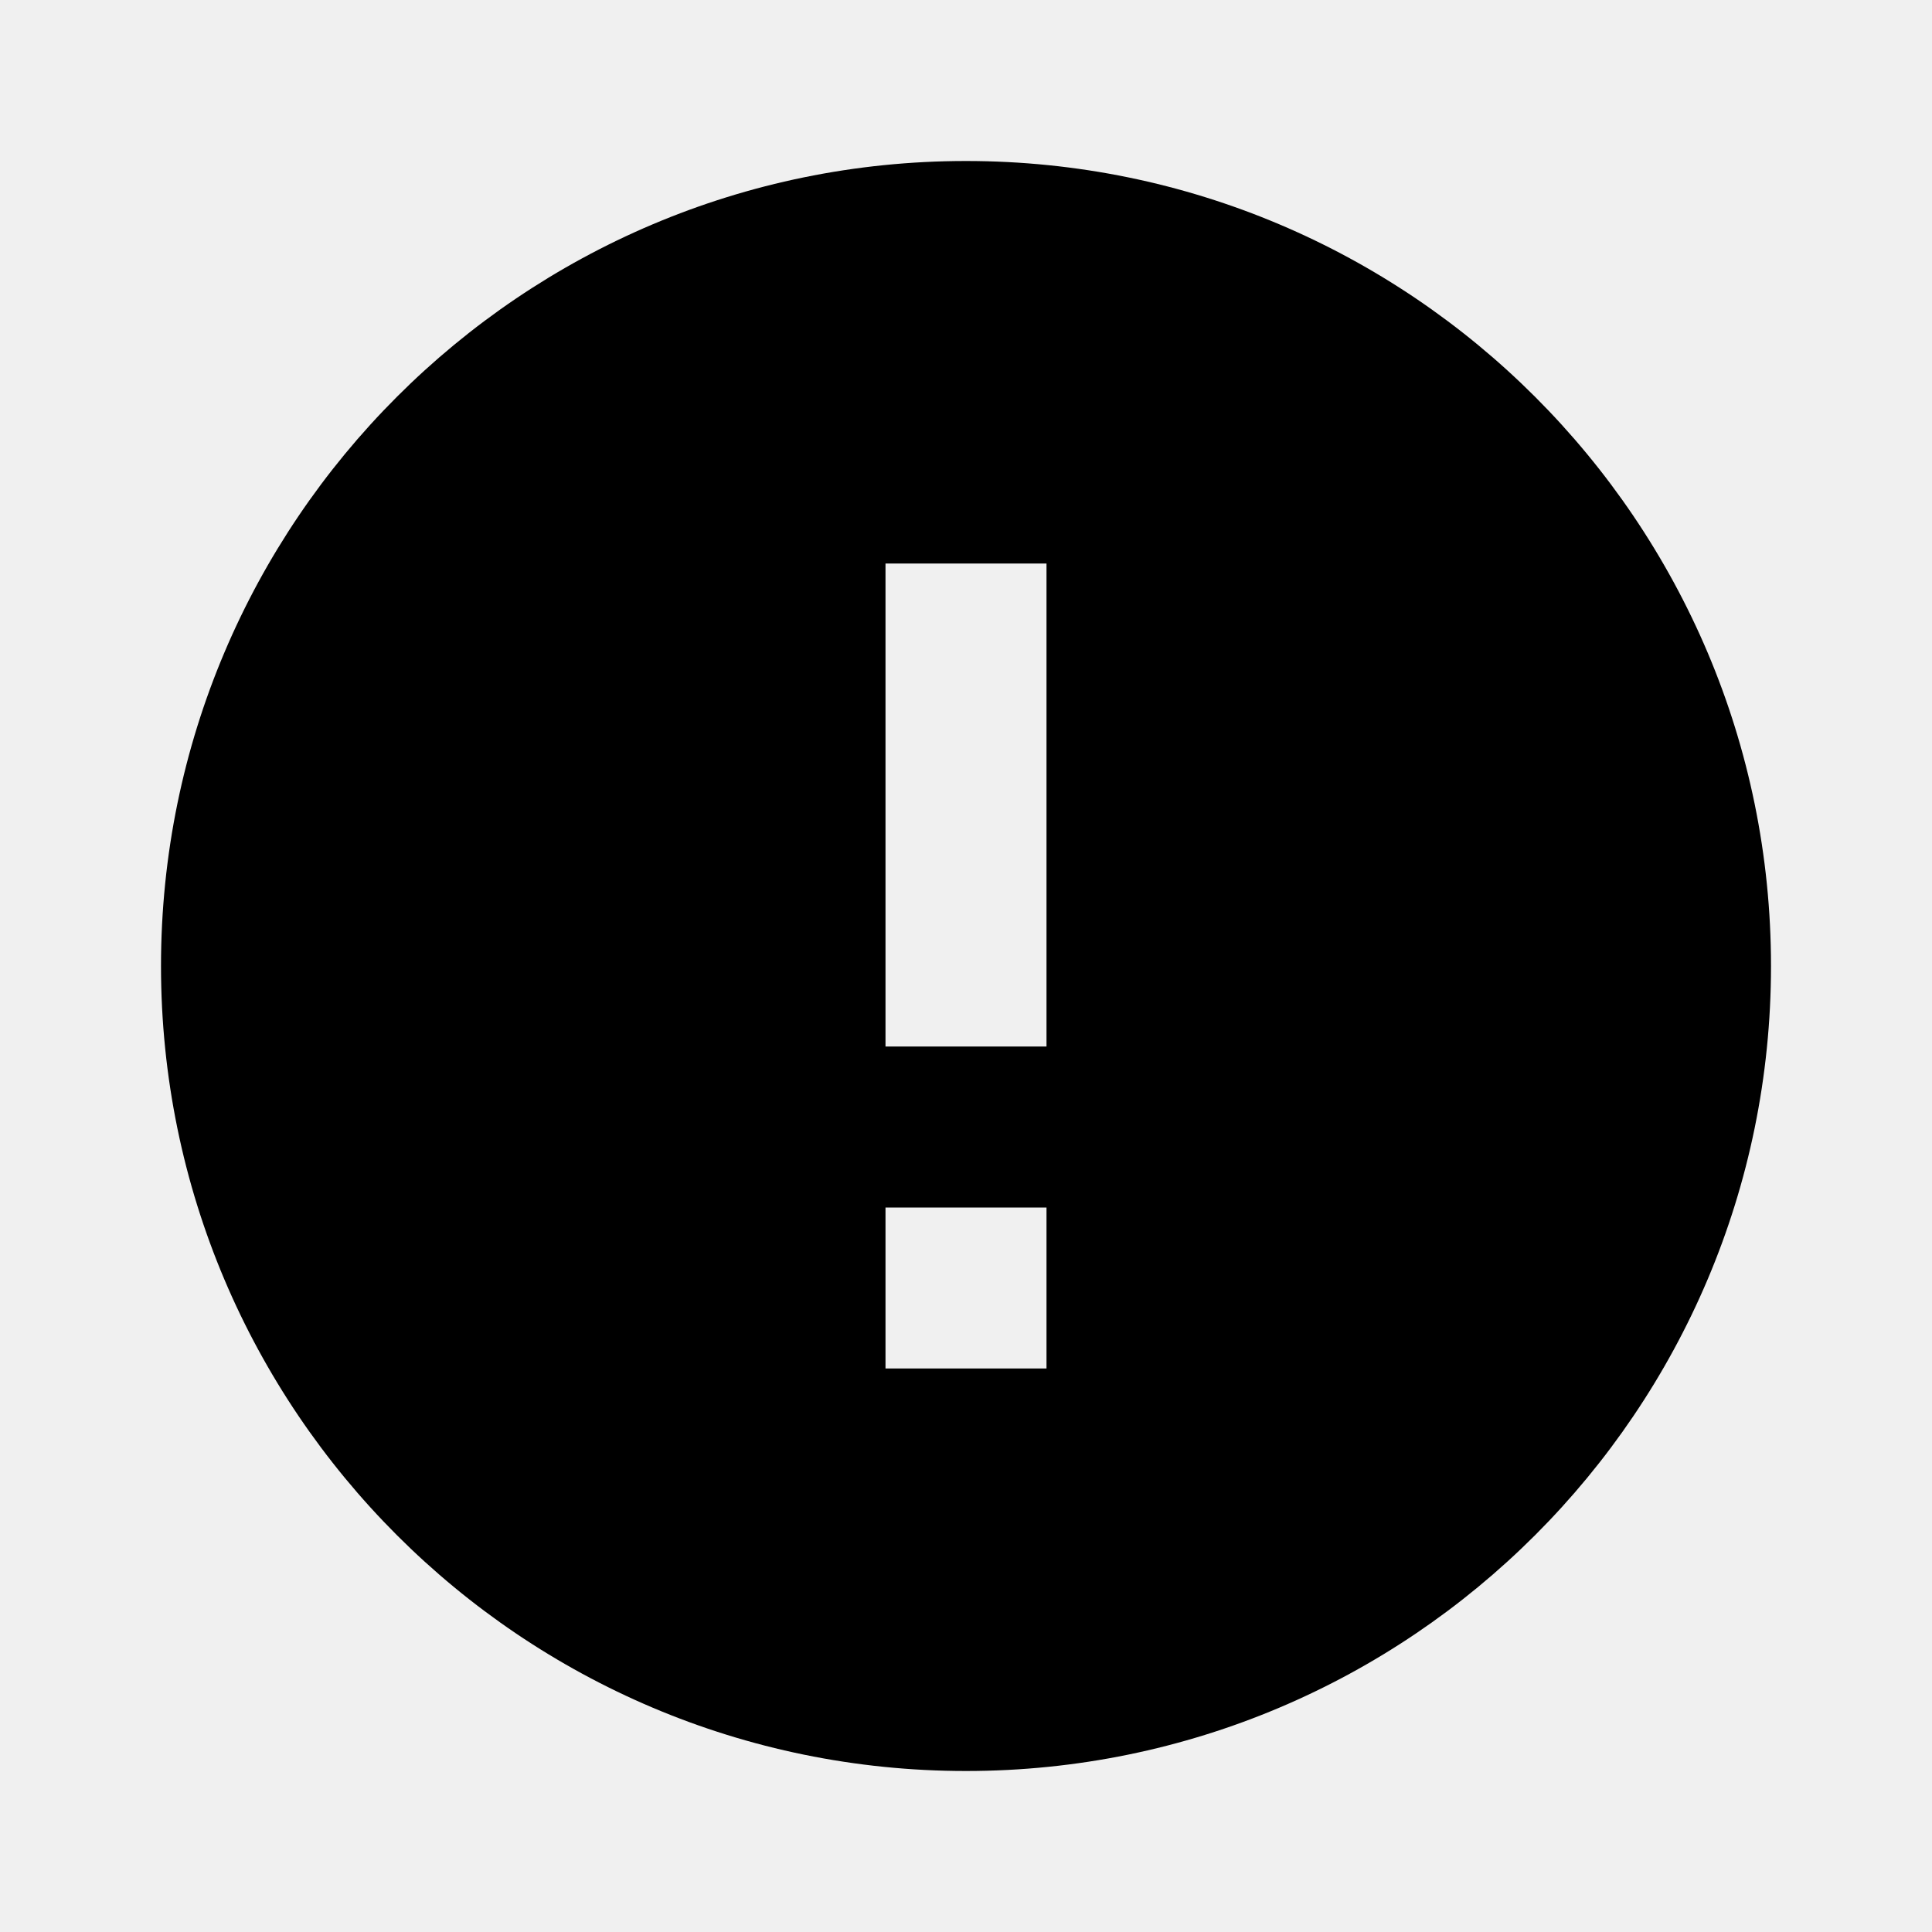
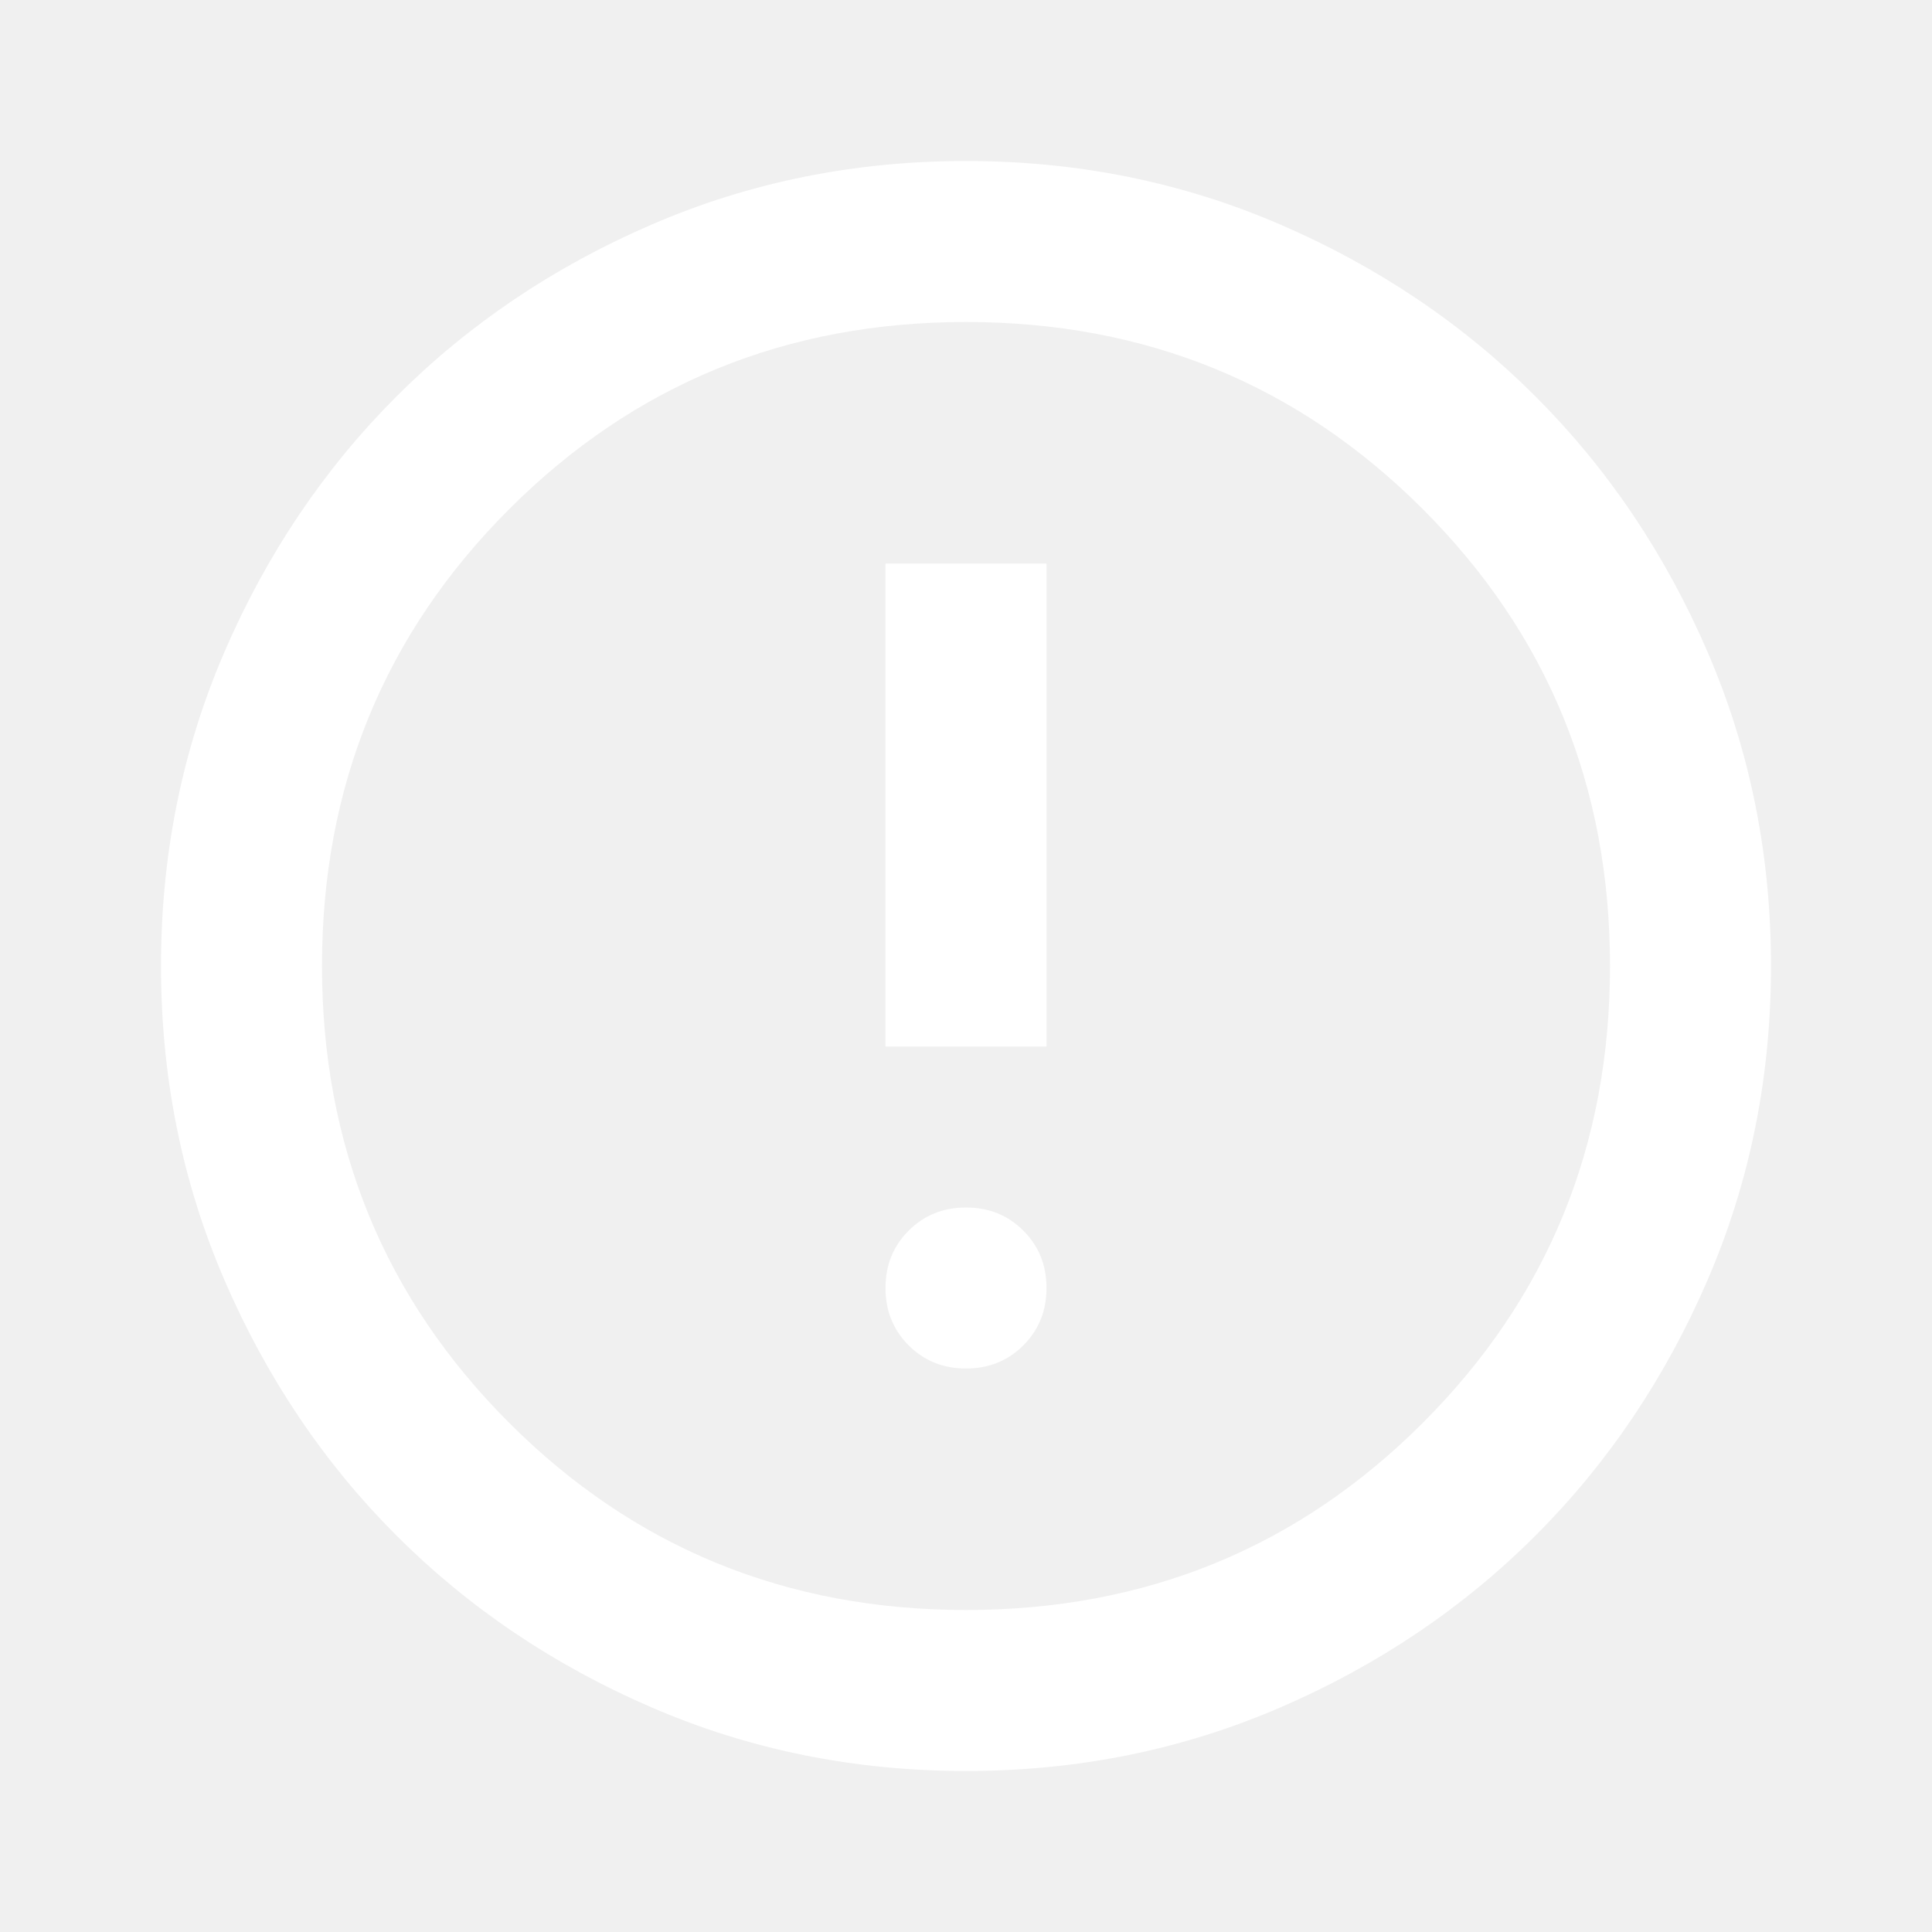
- <svg xmlns="http://www.w3.org/2000/svg" height="24px" viewBox="0 0 24 24" width="24px" fill="#000000">
-   <path d="M12 2C6.48 2 2 6.48 2 12s4.48 10 10 10 10-4.48 10-10S17.52 2 12 2zm1 15h-2v-2h2v2zm0-4h-2V7h2v6z" />
+ <svg xmlns="http://www.w3.org/2000/svg" height="24px" viewBox="0 -960 960 960" width="24px" fill="#fff">
+   <path d="M480-280q17 0 28.5-11.5T520-320q0-17-11.5-28.5T480-360q-17 0-28.5 11.5T440-320q0 17 11.5 28.5T480-280Zm-40-160h80v-240h-80v240Zm40 360q-83 0-156-31.5T197-197q-54-54-85.5-127T80-480q0-83 31.5-156T197-763q54-54 127-85.5T480-880q83 0 156 31.5T763-763q54 54 85.5 127T880-480q0 83-31.5 156T763-197q-54 54-127 85.5T480-80Zm0-80q134 0 227-93t93-227q0-134-93-227t-227-93q-134 0-227 93t-93 227q0 134 93 227t227 93Zm0-320Z" />
</svg>
